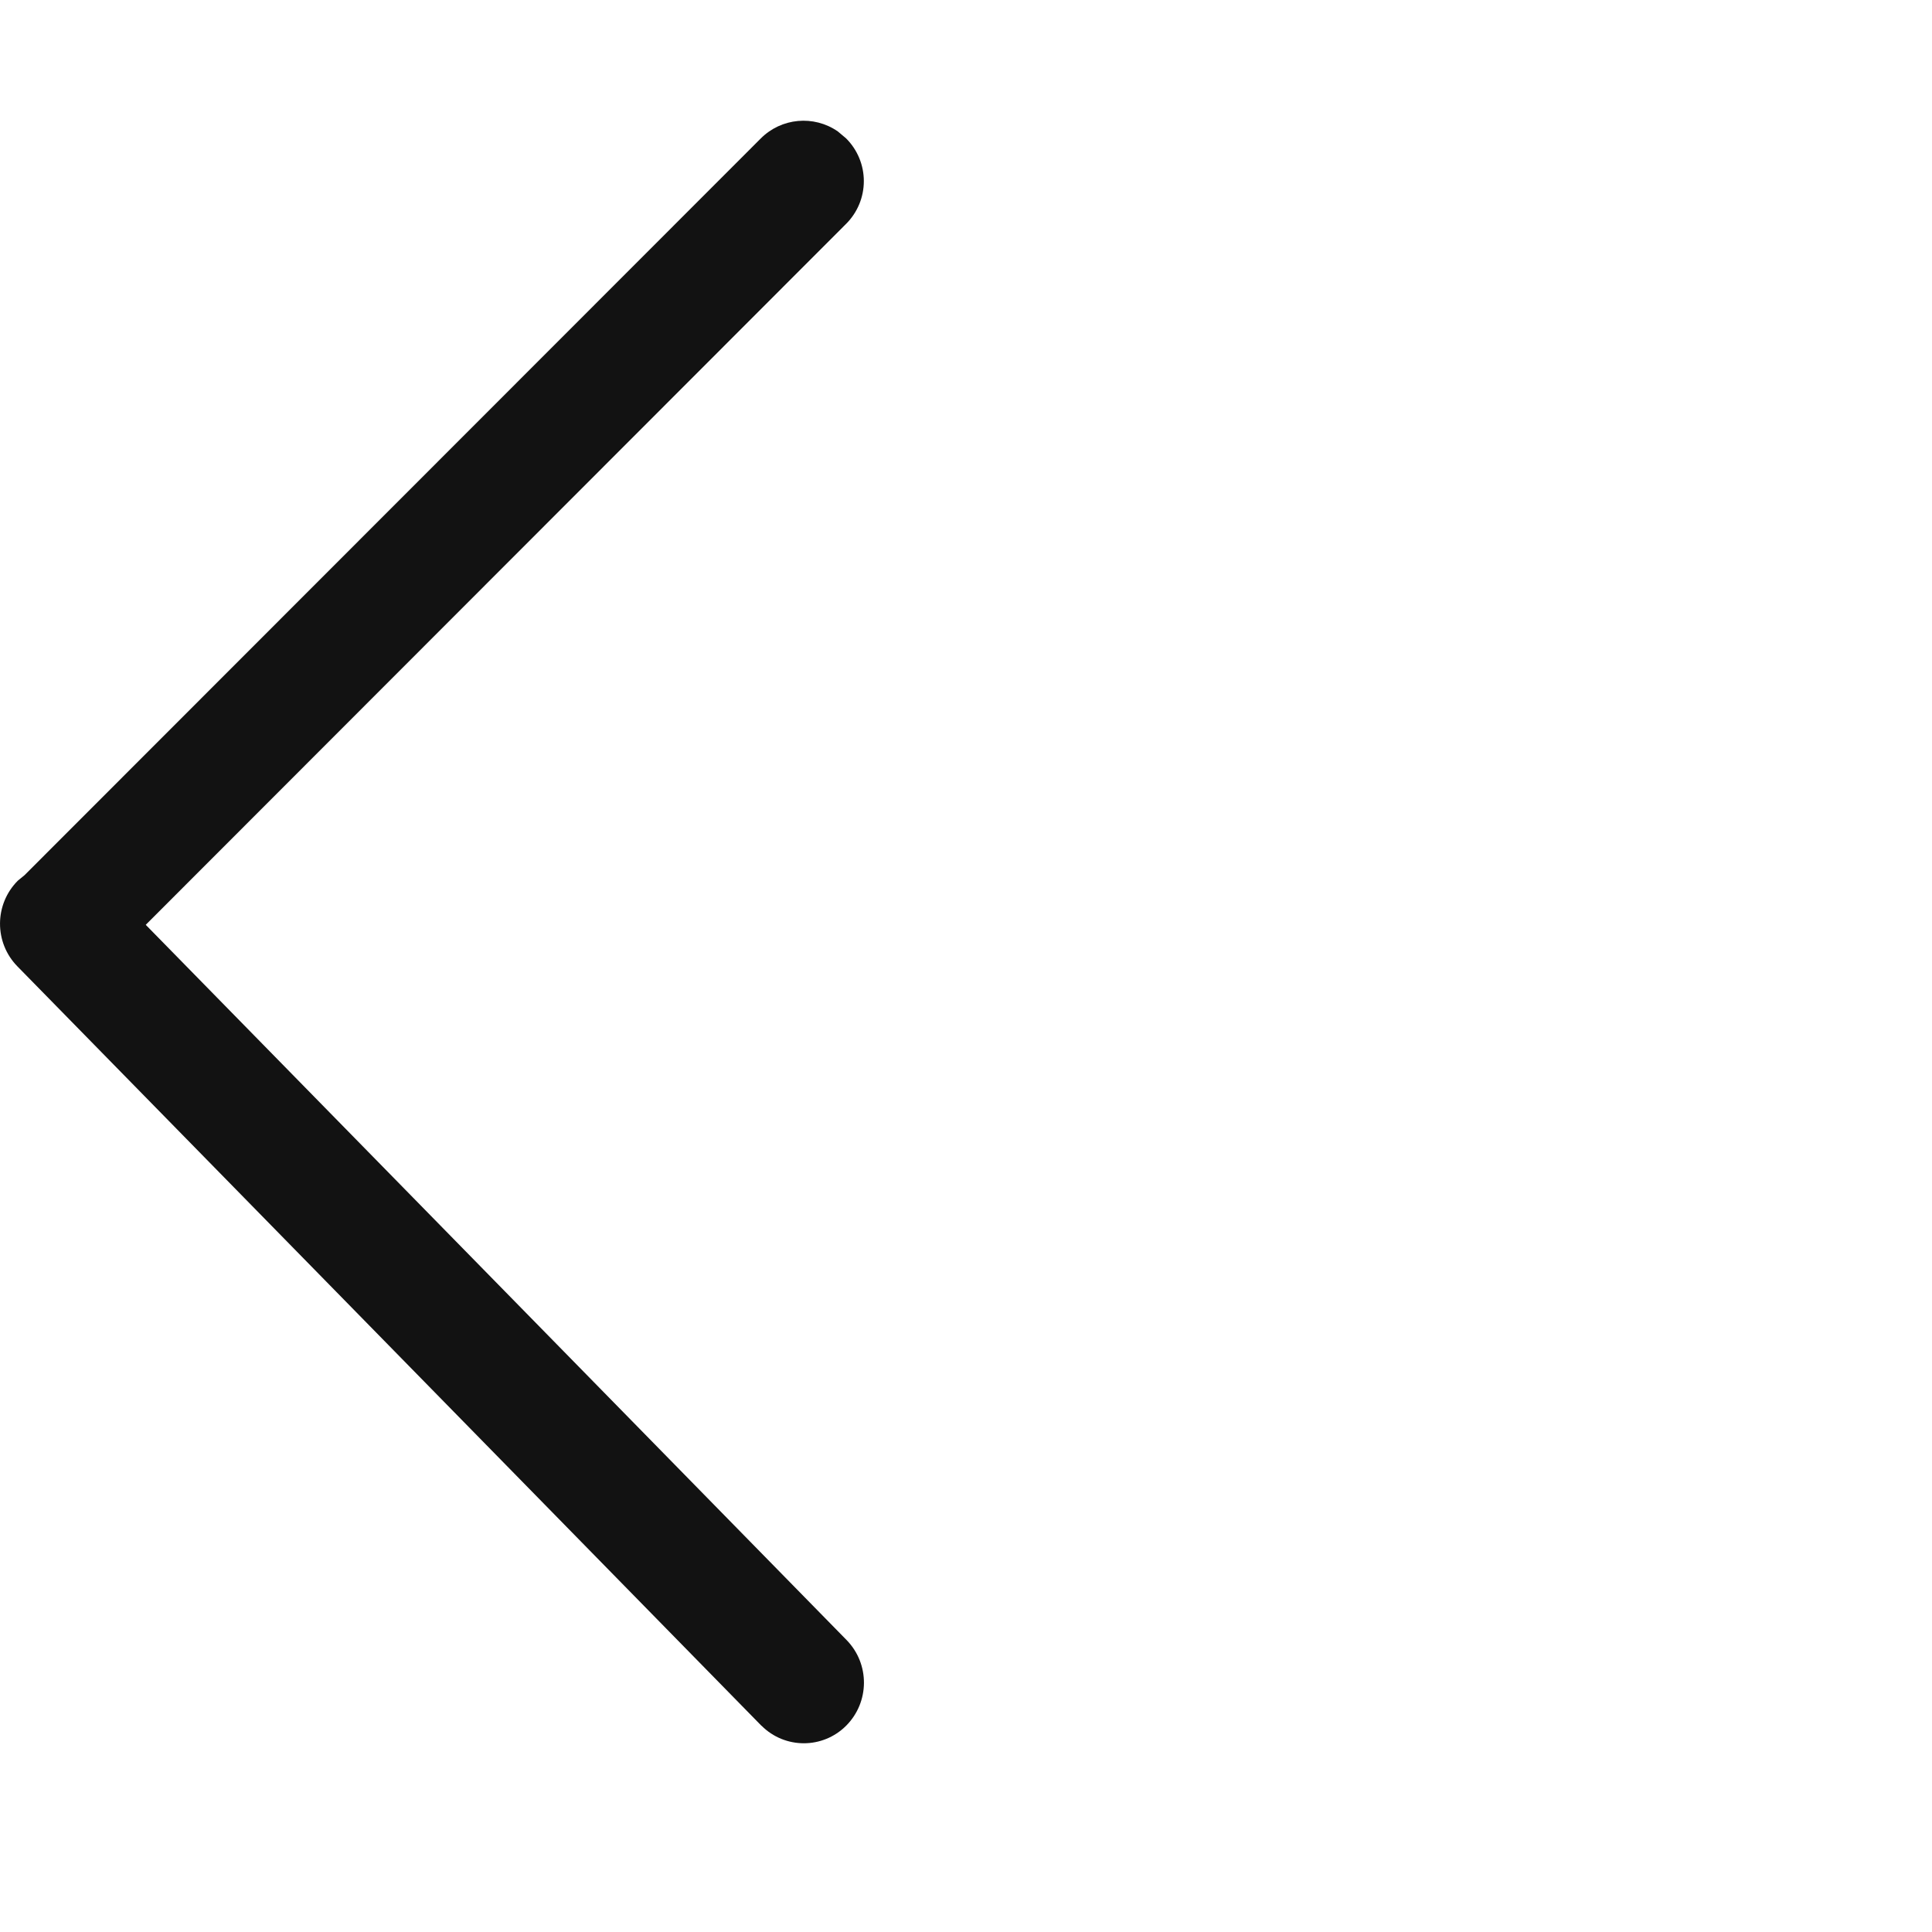
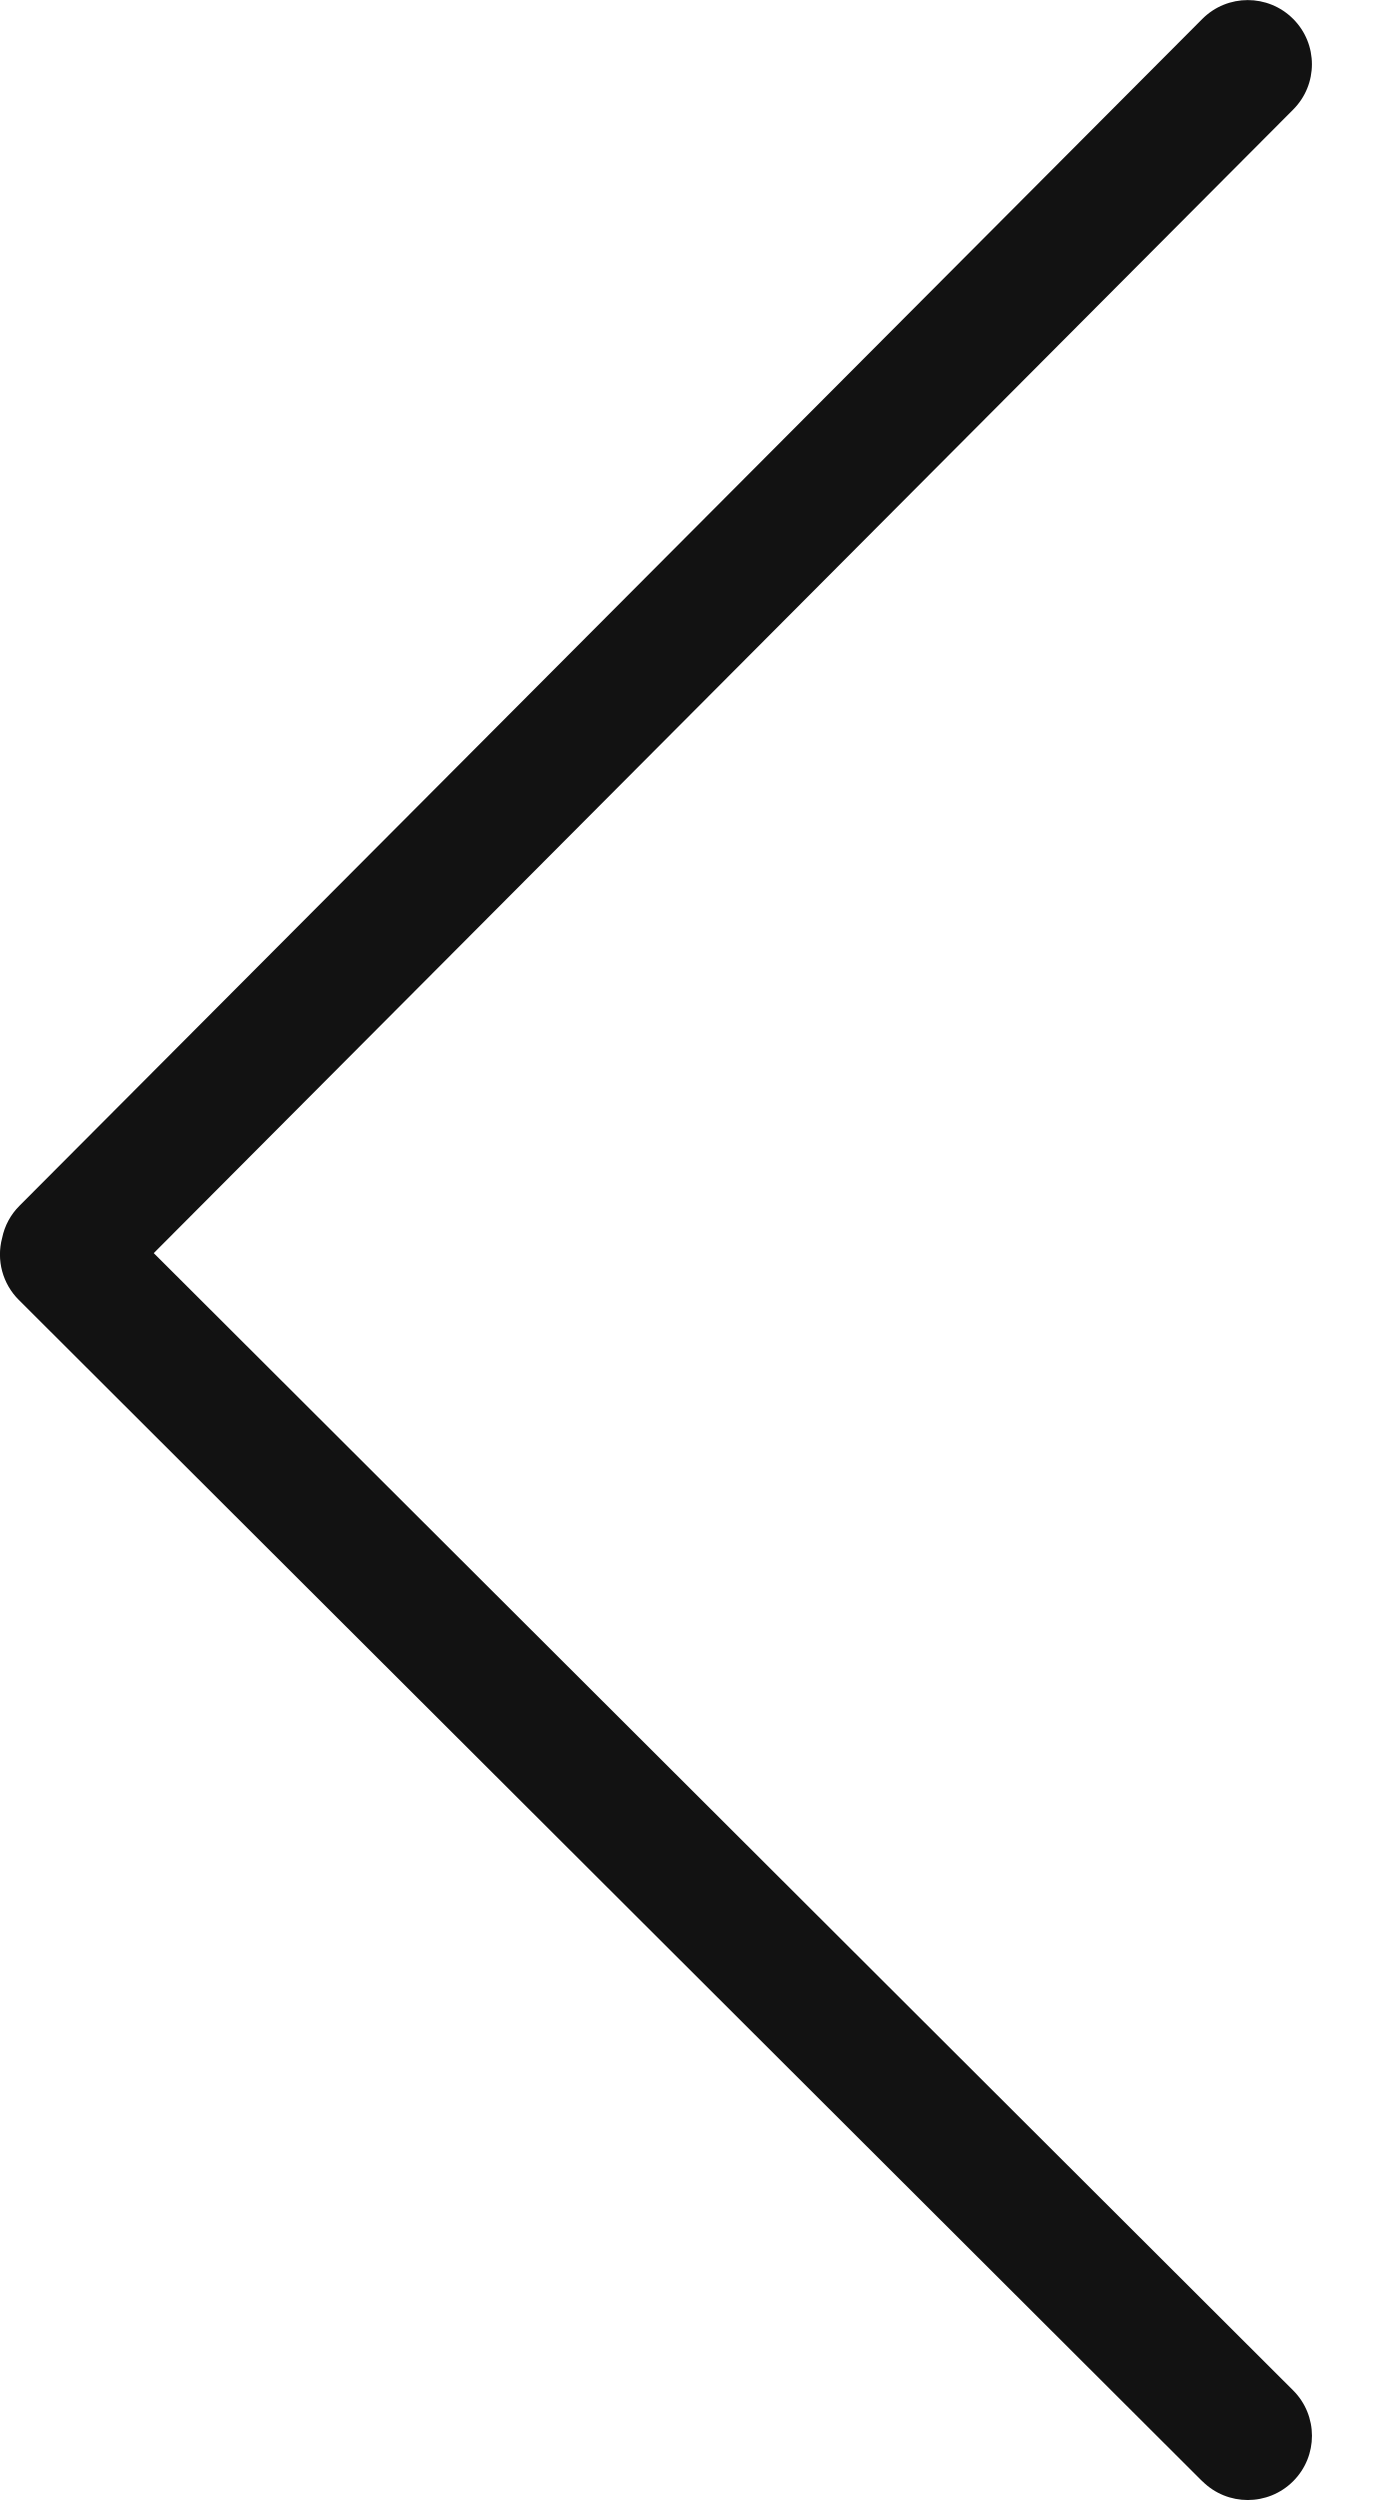
- <svg xmlns="http://www.w3.org/2000/svg" width="16" height="16" viewBox="0 0 16 16">
-   <path fill="#121212" fill-rule="nonzero" d="M6.307 14.293L.144 8.003a.505.505 0 0 1 .004-.71l.055-.045L6.3 1.147a.5.5 0 0 1 .638-.059l.069.058a.5.5 0 0 1 0 .708l-5.8 5.805 5.804 5.923a.505.505 0 0 1-.004.71.495.495 0 0 1-.7 0z" />
+ <svg xmlns="http://www.w3.org/2000/svg" width="11" height="20">
+   <g fill="none" fill-rule="evenodd">
+     <path d="M9.618 19.85L.151 10.4a.513.513 0 01-.134-.496.505.505 0 01.139-.258L9.619.151a.513.513 0 11.726.726L1.23 10.025l9.115 9.098a.513.513 0 11-.726.727z" fill="#121212" fill-rule="nonzero" />
+     <path d="M0-2h24v24H0z" />
+   </g>
</svg>
